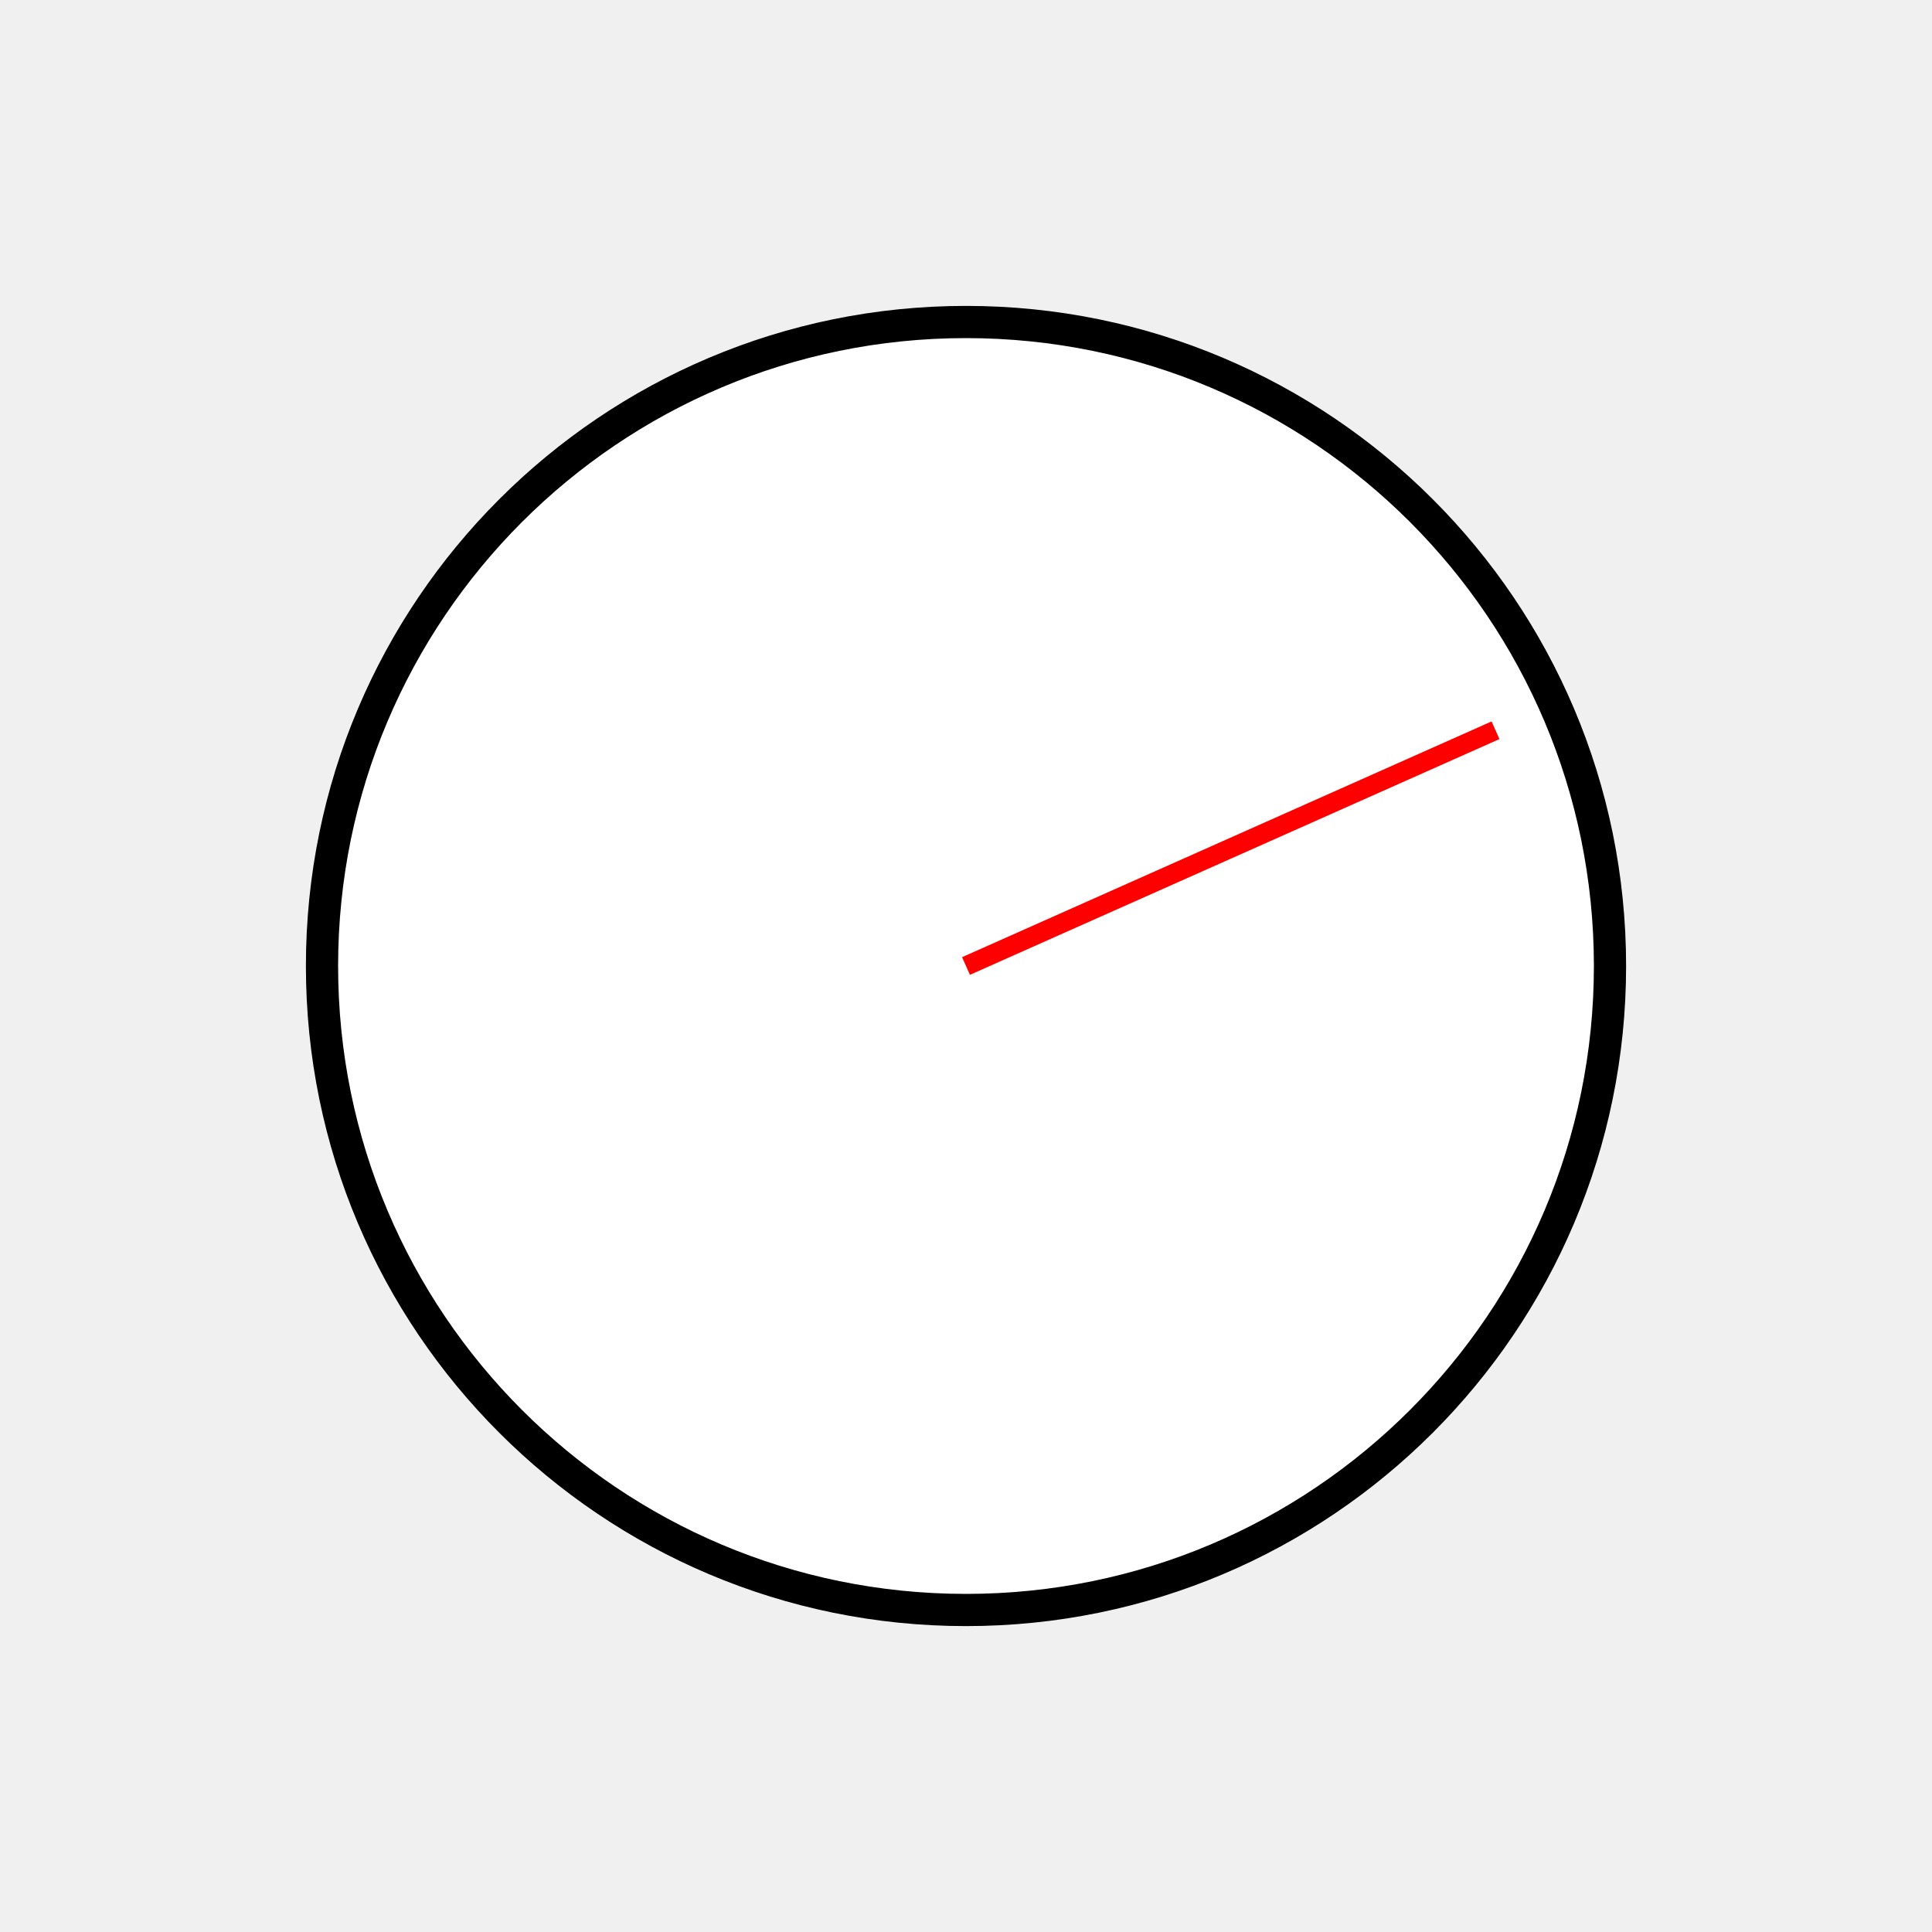
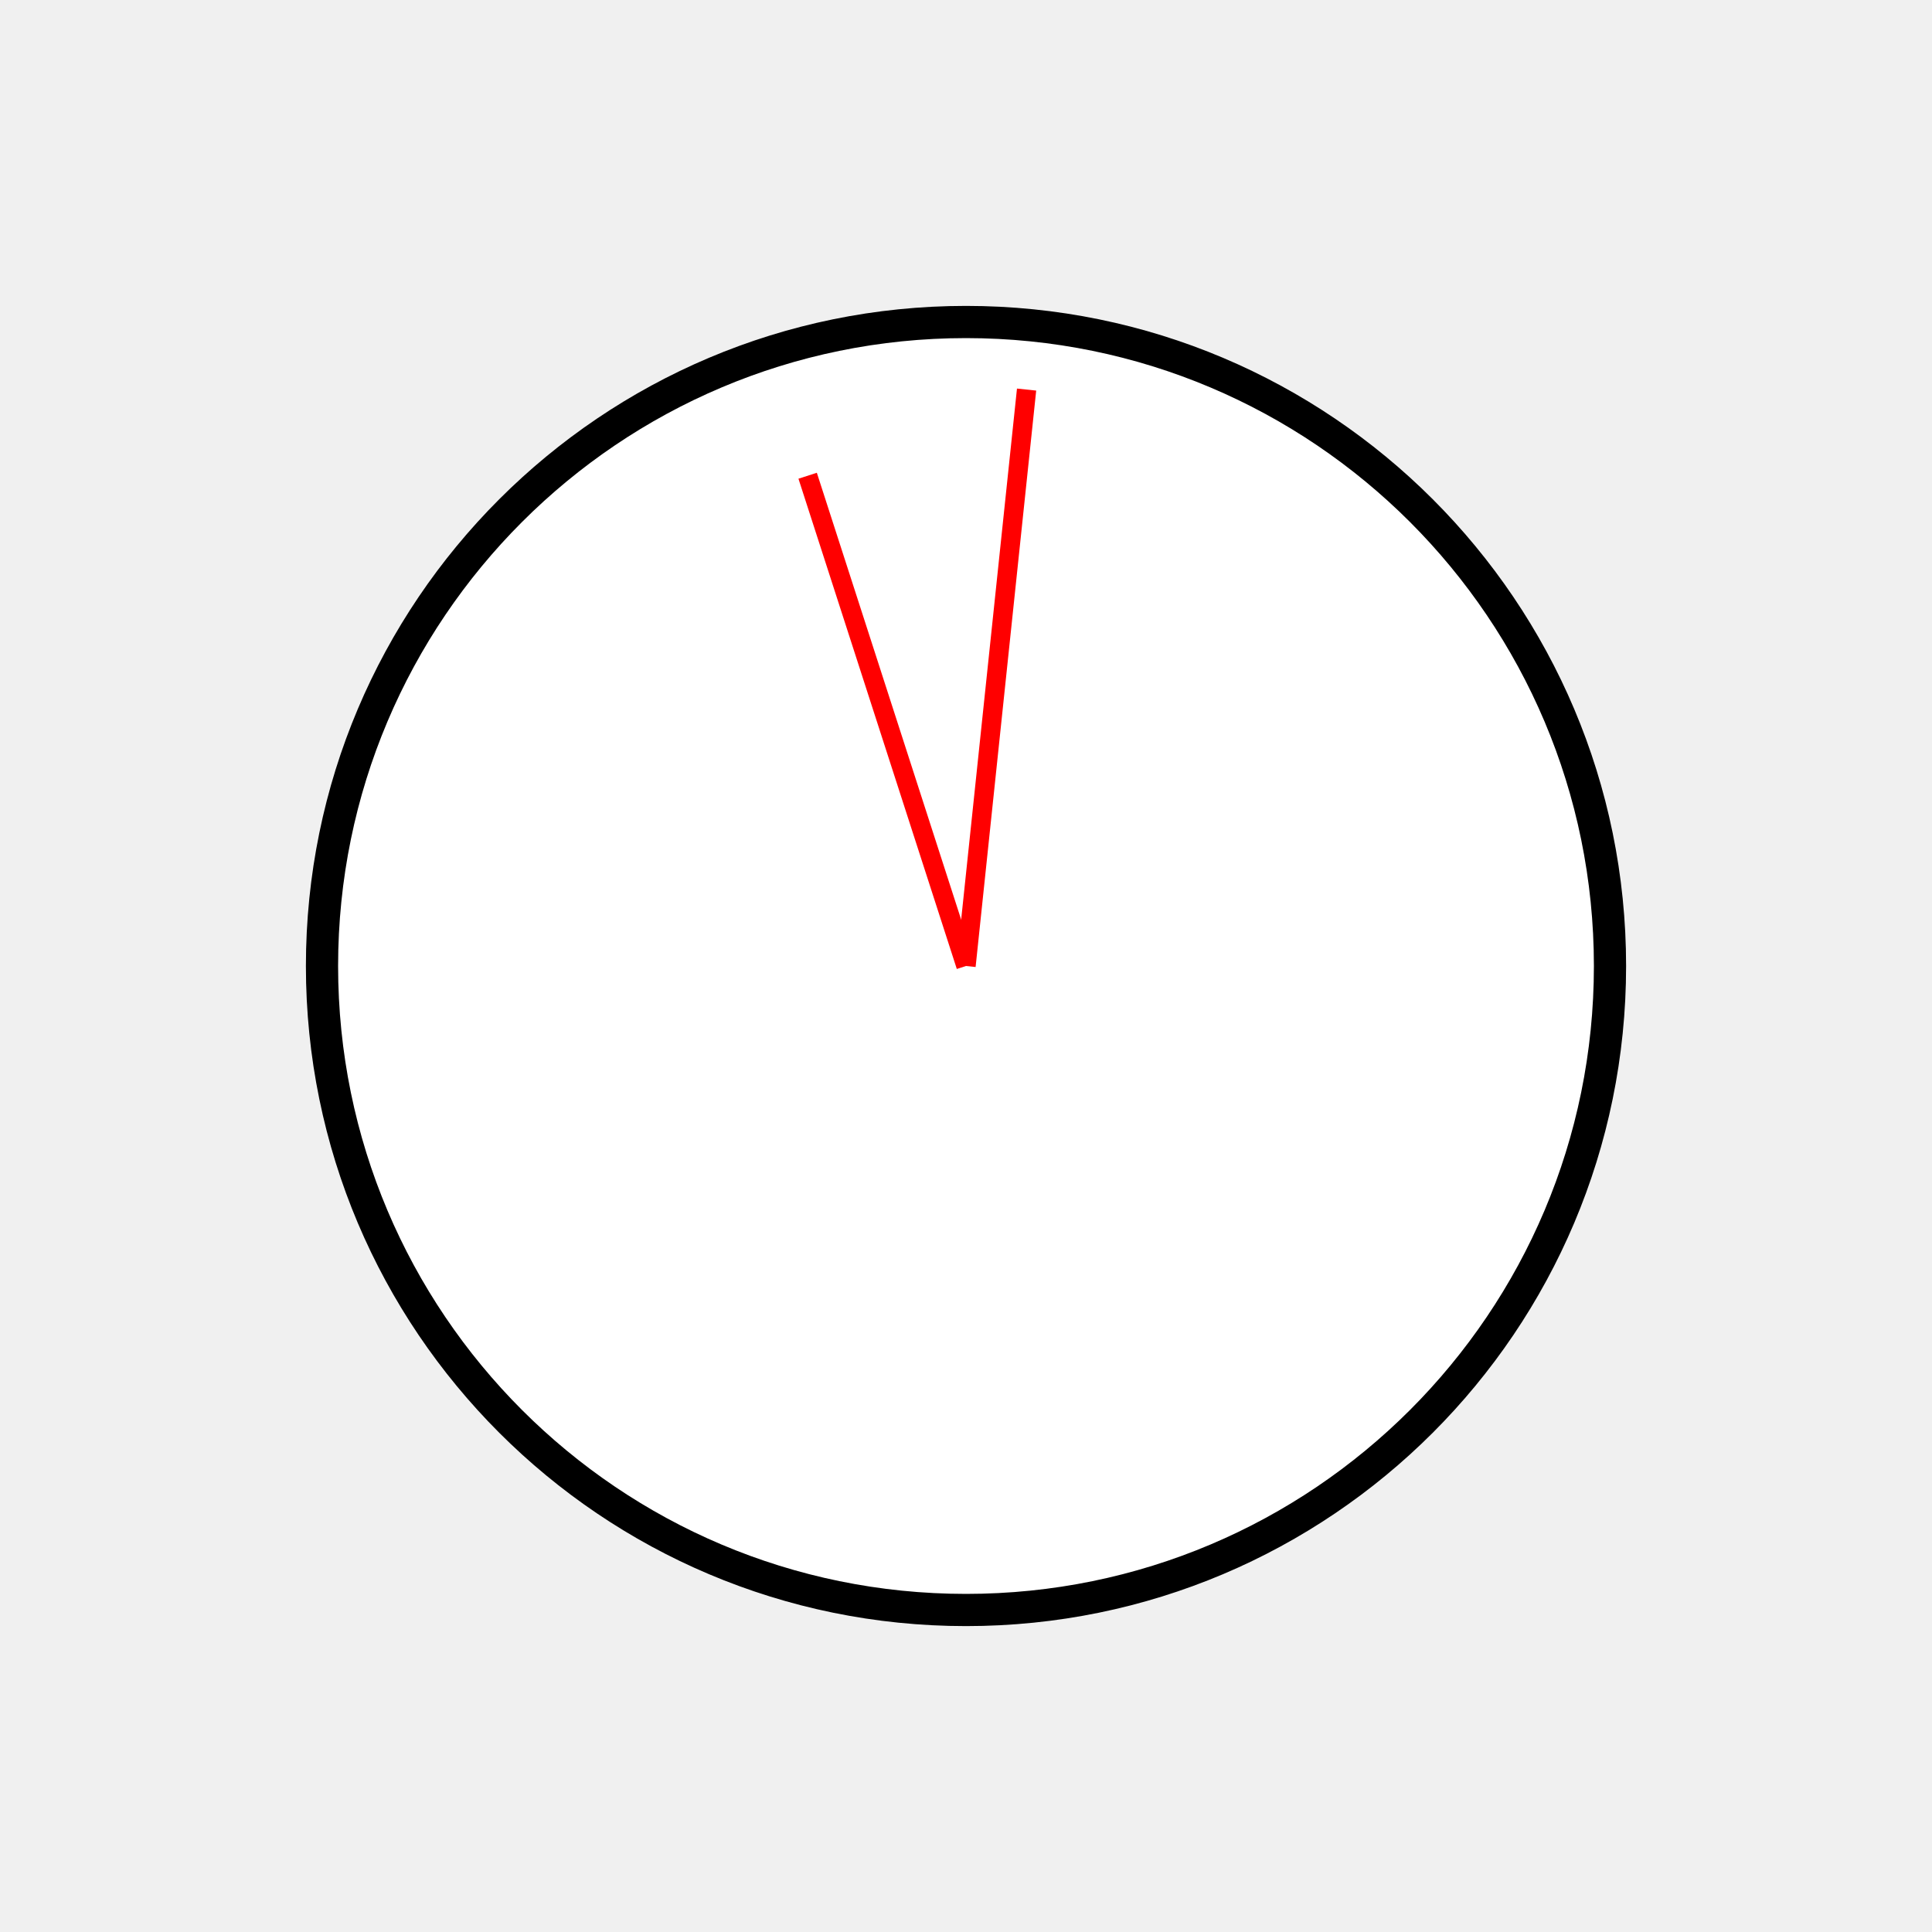
<svg xmlns="http://www.w3.org/2000/svg" width="100%" height="100%" viewBox="0 0 300 300" version="2.0">
  <circle cx="150" cy="150" r="100" style="fill:#fff;stroke:#000;stroke-width:5px;" />
-   <line x1="150" y1="150" x2="232.219" y2="113.394" style="fill:none;stroke:#f00;stroke-width:3px;" />
+   <line x1="150" y1="150" x2="159.408" y2="60.493" style="fill:none;stroke:#f00;stroke-width:3px;" />
+   <line x1="150" y1="150" x2="125.411" y2="73.872" style="fill:none;stroke:#f00;stroke-width:3px;" />
</svg>
